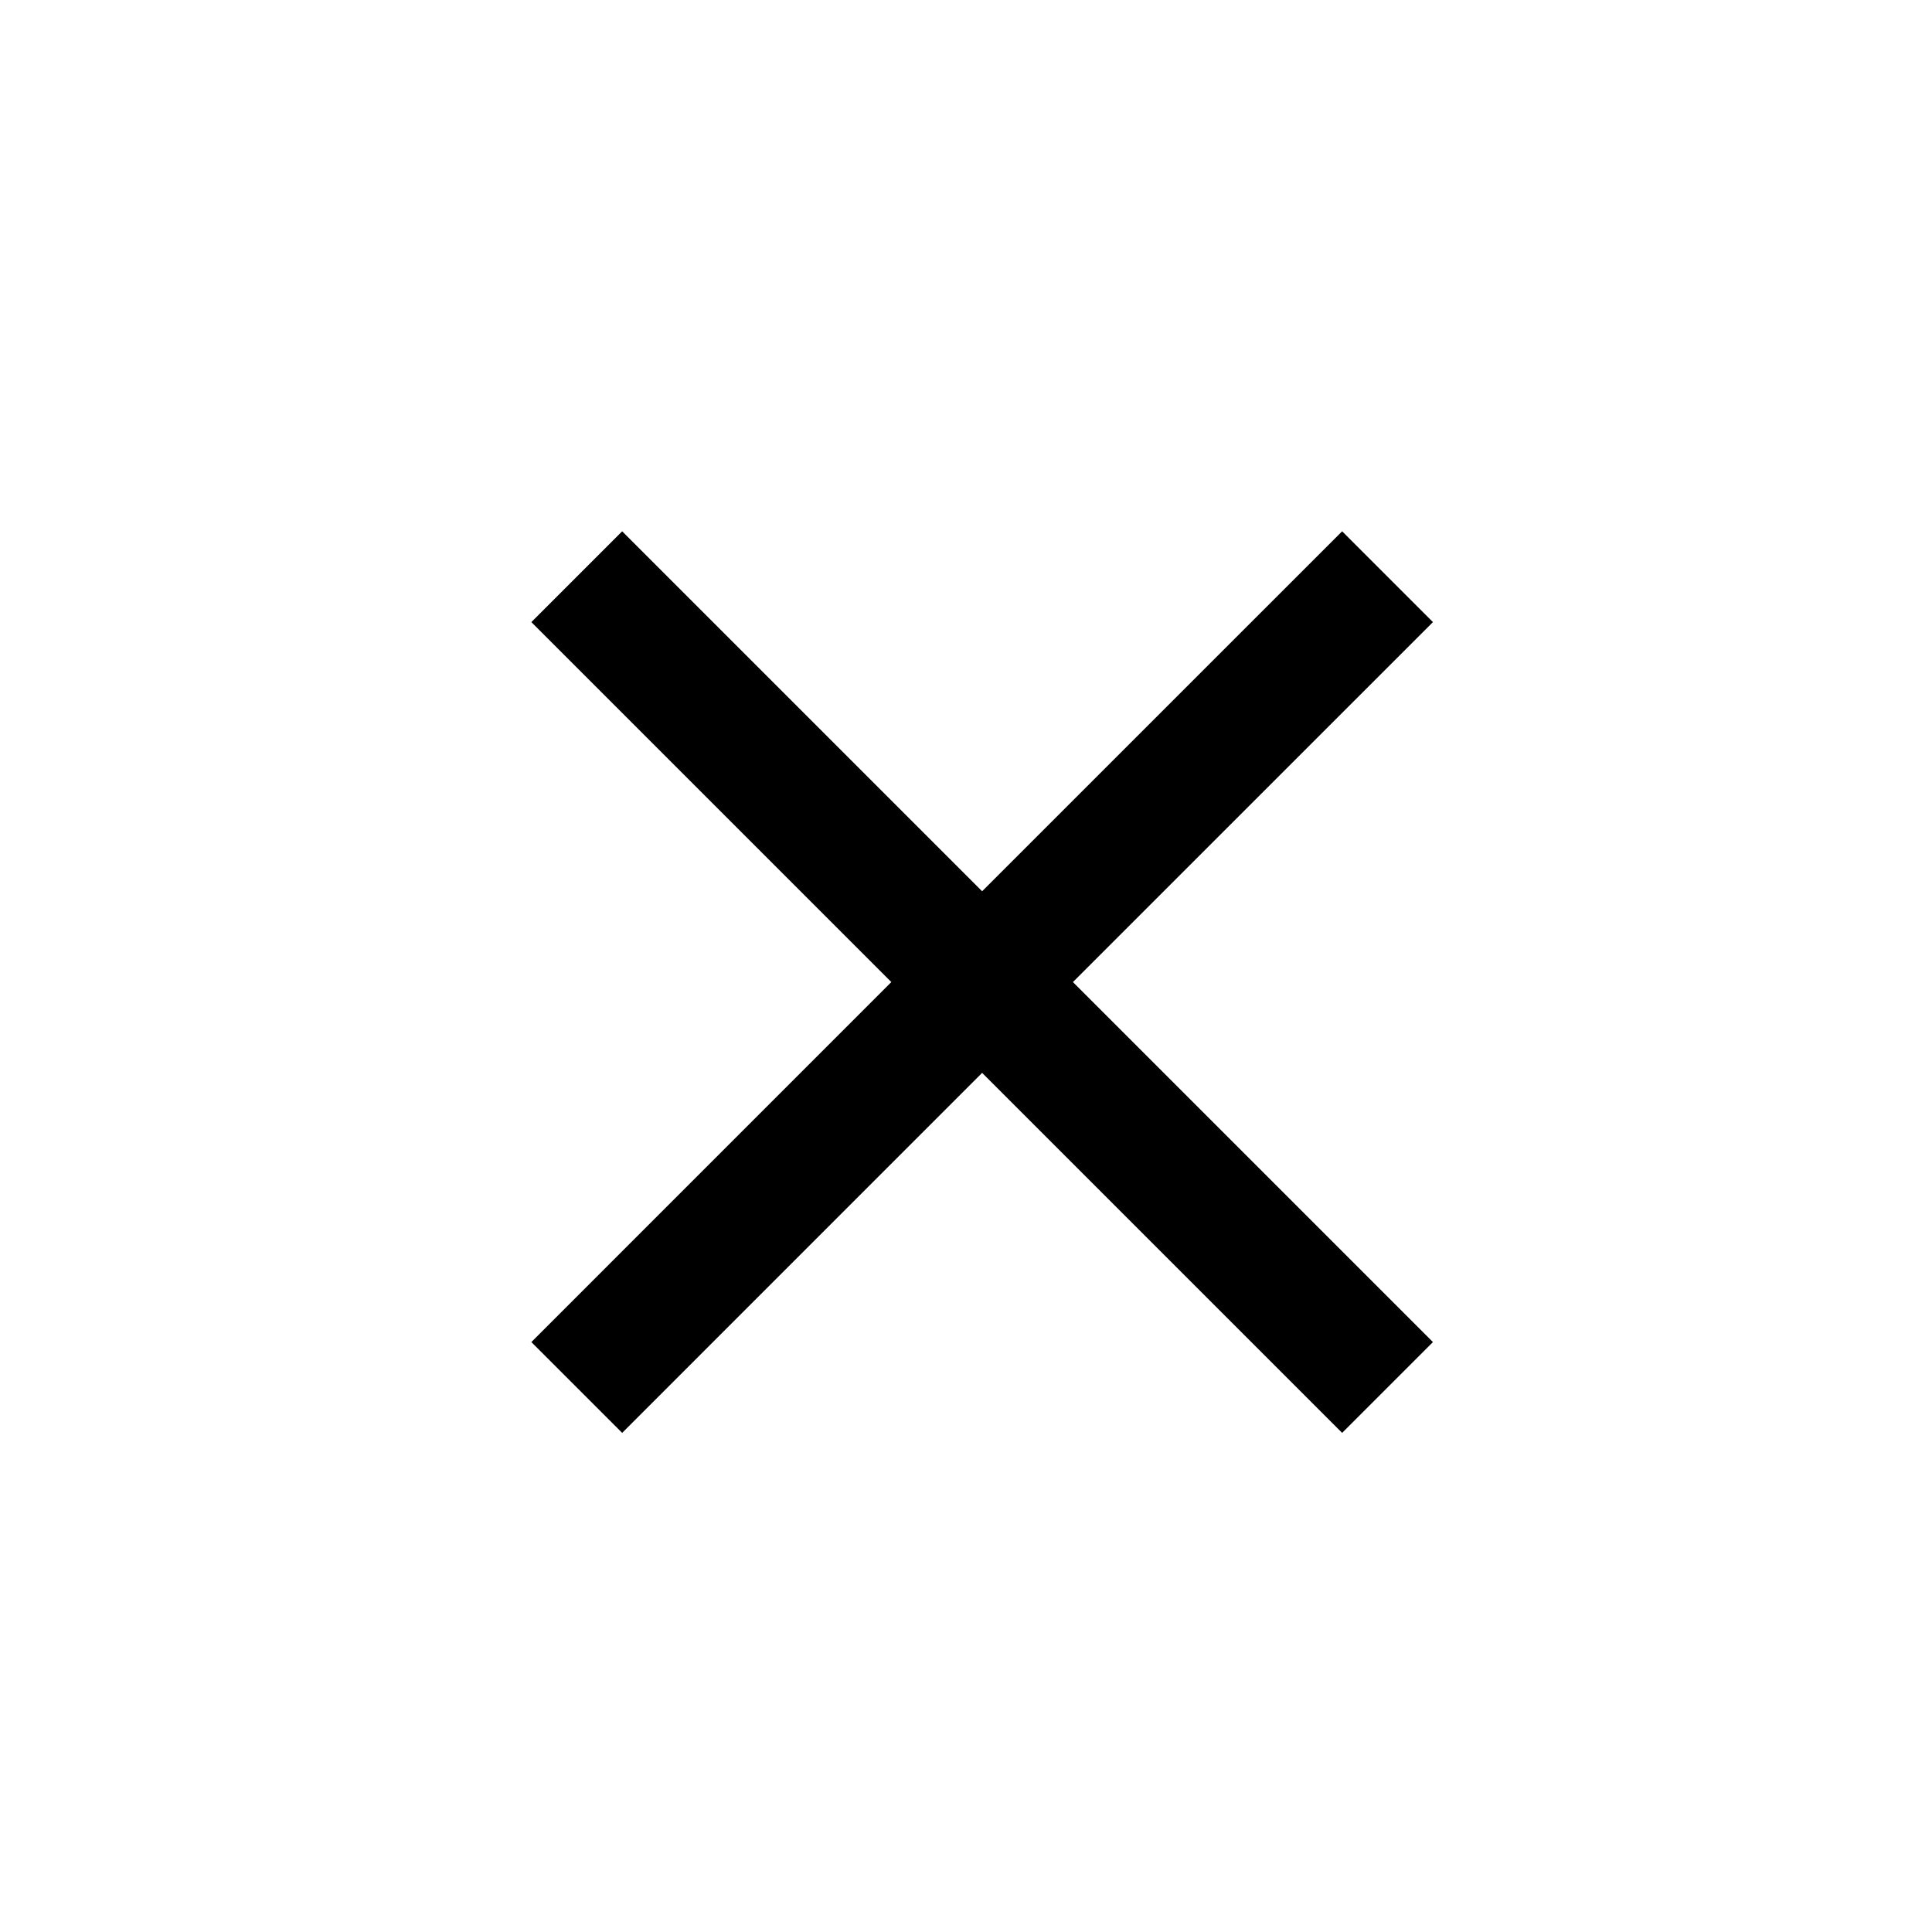
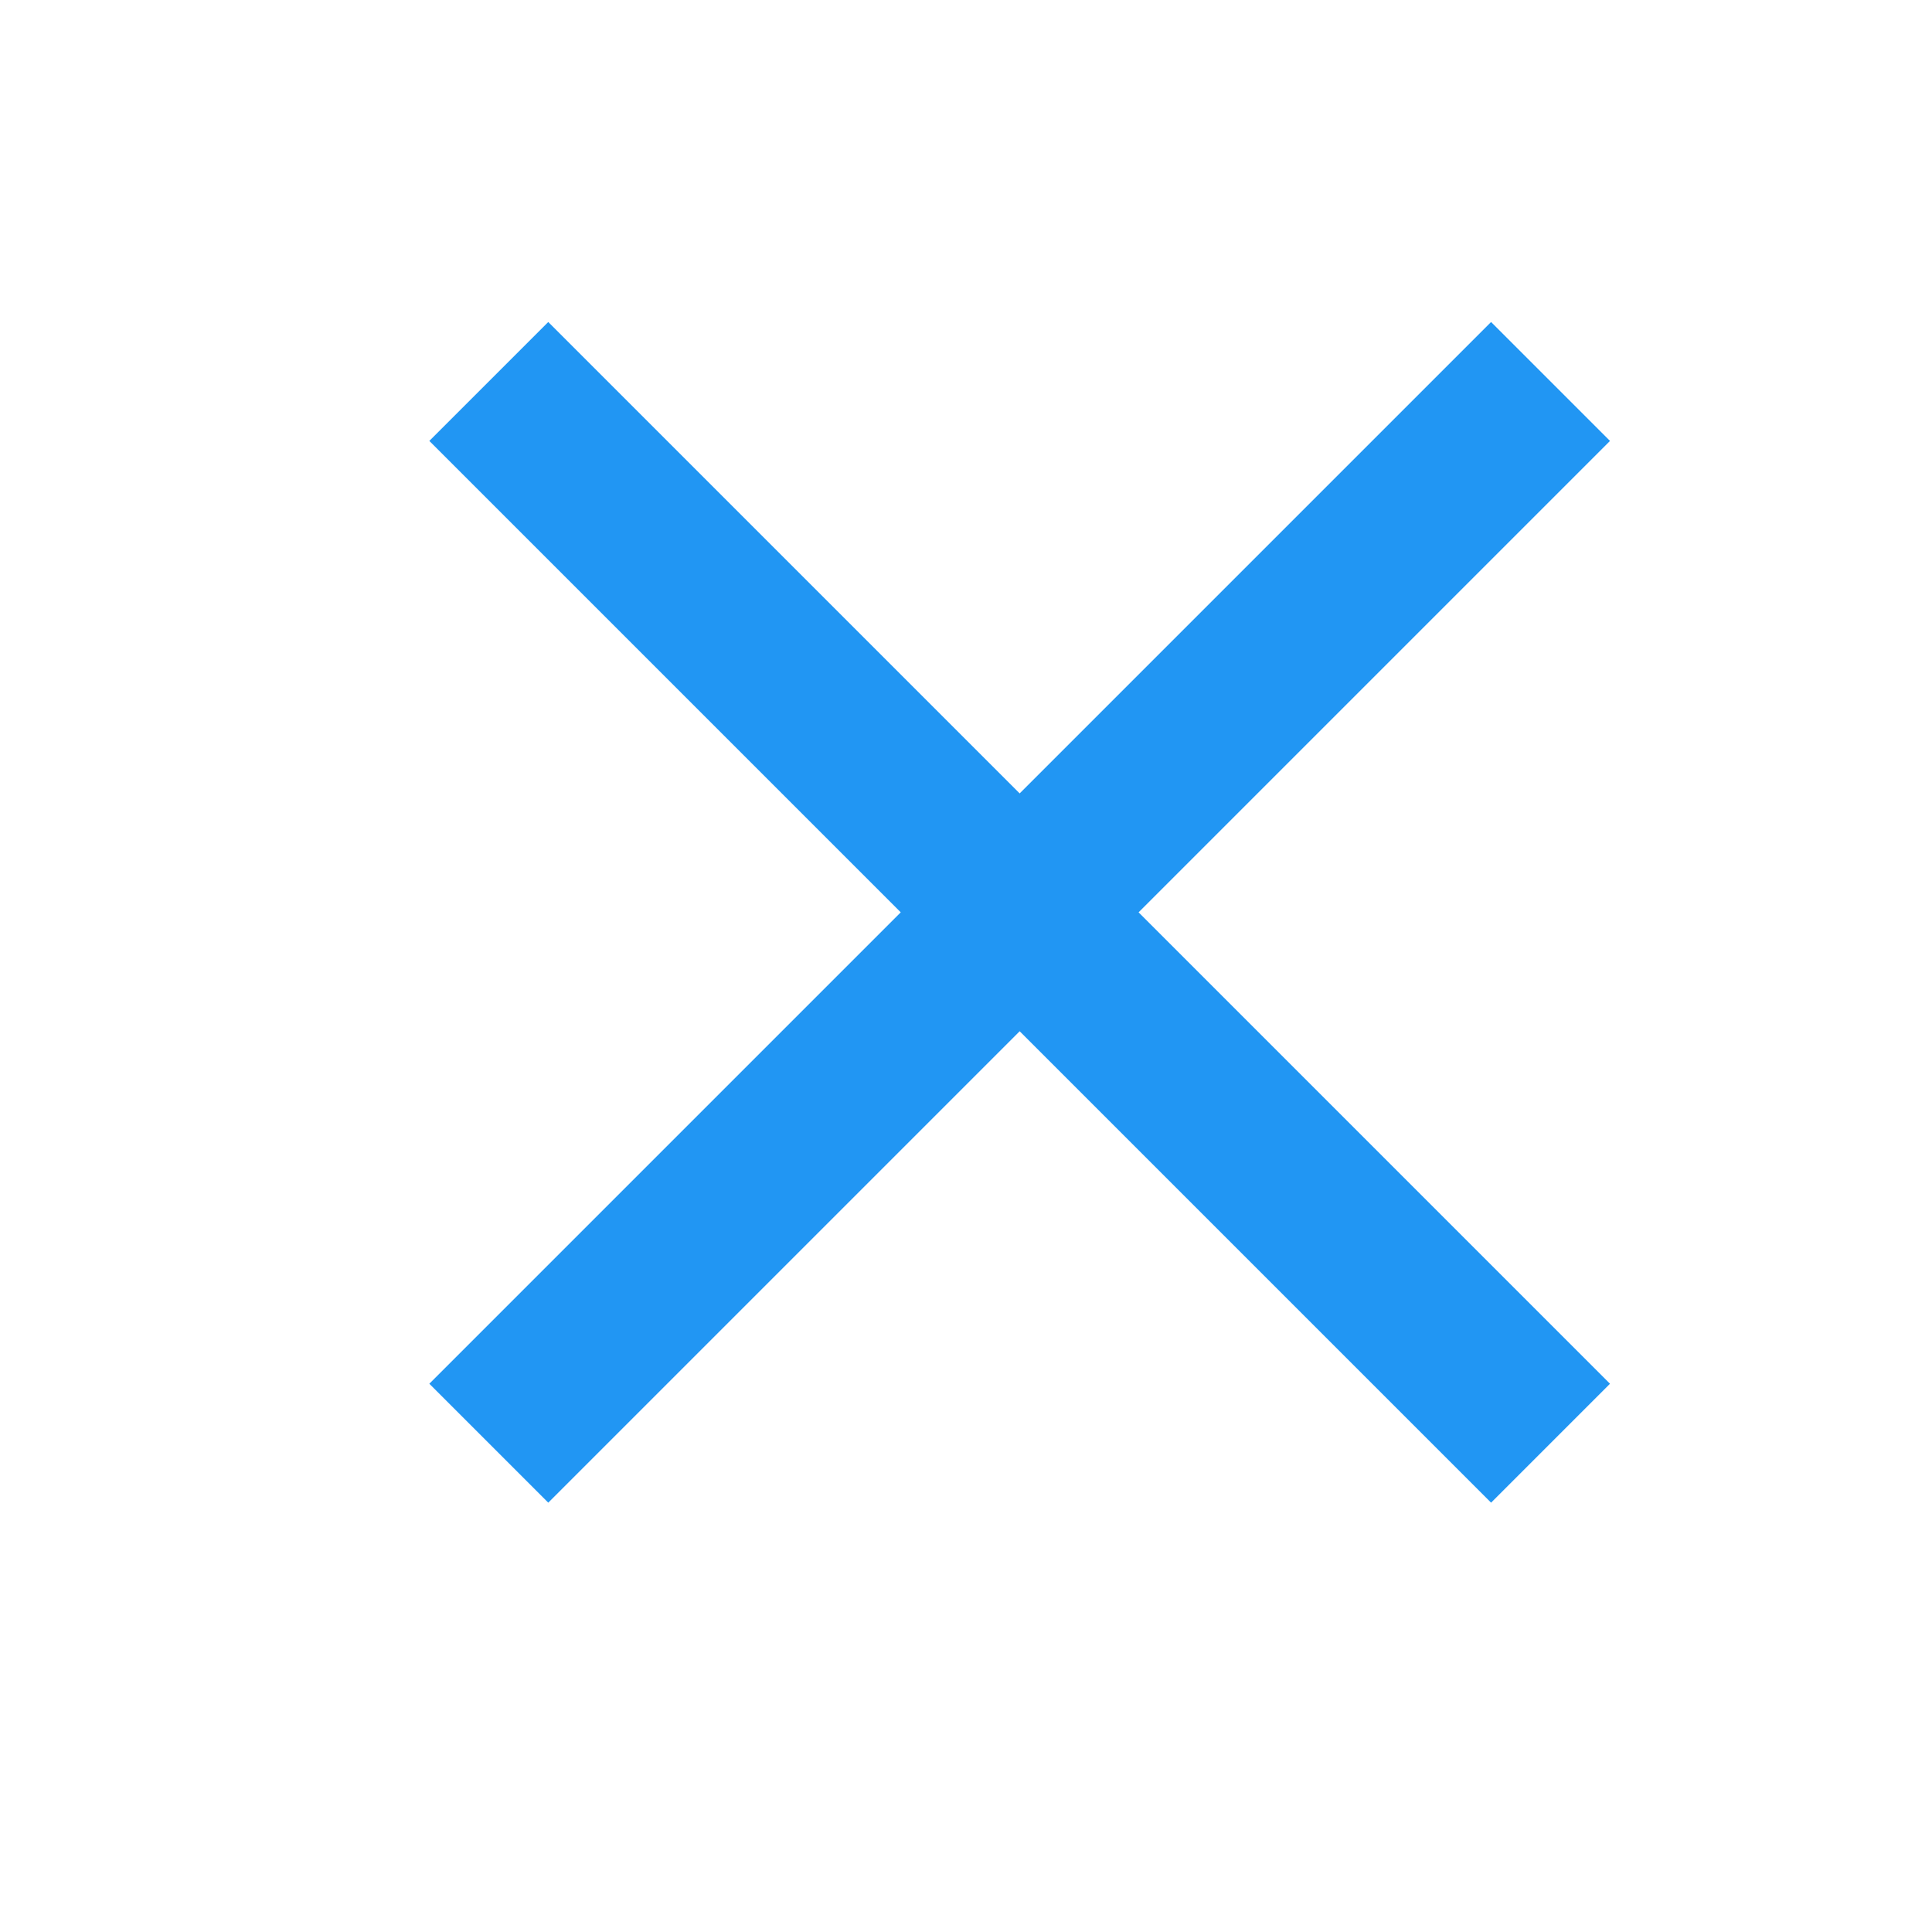
- <svg xmlns="http://www.w3.org/2000/svg" version="1.1" width="32" height="32" viewBox="0 0 32 32">
-   <path d="M23.734 10.304l-1.504-1.504-5.963 5.962-5.962-5.962-1.504 1.504 5.962 5.962-5.962 5.963 1.504 1.504 5.962-5.963 5.963 5.963 1.504-1.504-5.963-5.963 5.963-5.962z" />
+ <svg xmlns="http://www.w3.org/2000/svg" width="18" height="18" viewBox="0 0 18 18" fill="none">
+   <path d="M15 4.108L13.892 3L9.5 7.392L5.108 3L4 4.108L8.392 8.5L4 12.892L5.108 14L9.5 9.608L13.892 14L15 12.892L10.608 8.5L15 4.108Z" fill="#2196F3" />
</svg>
